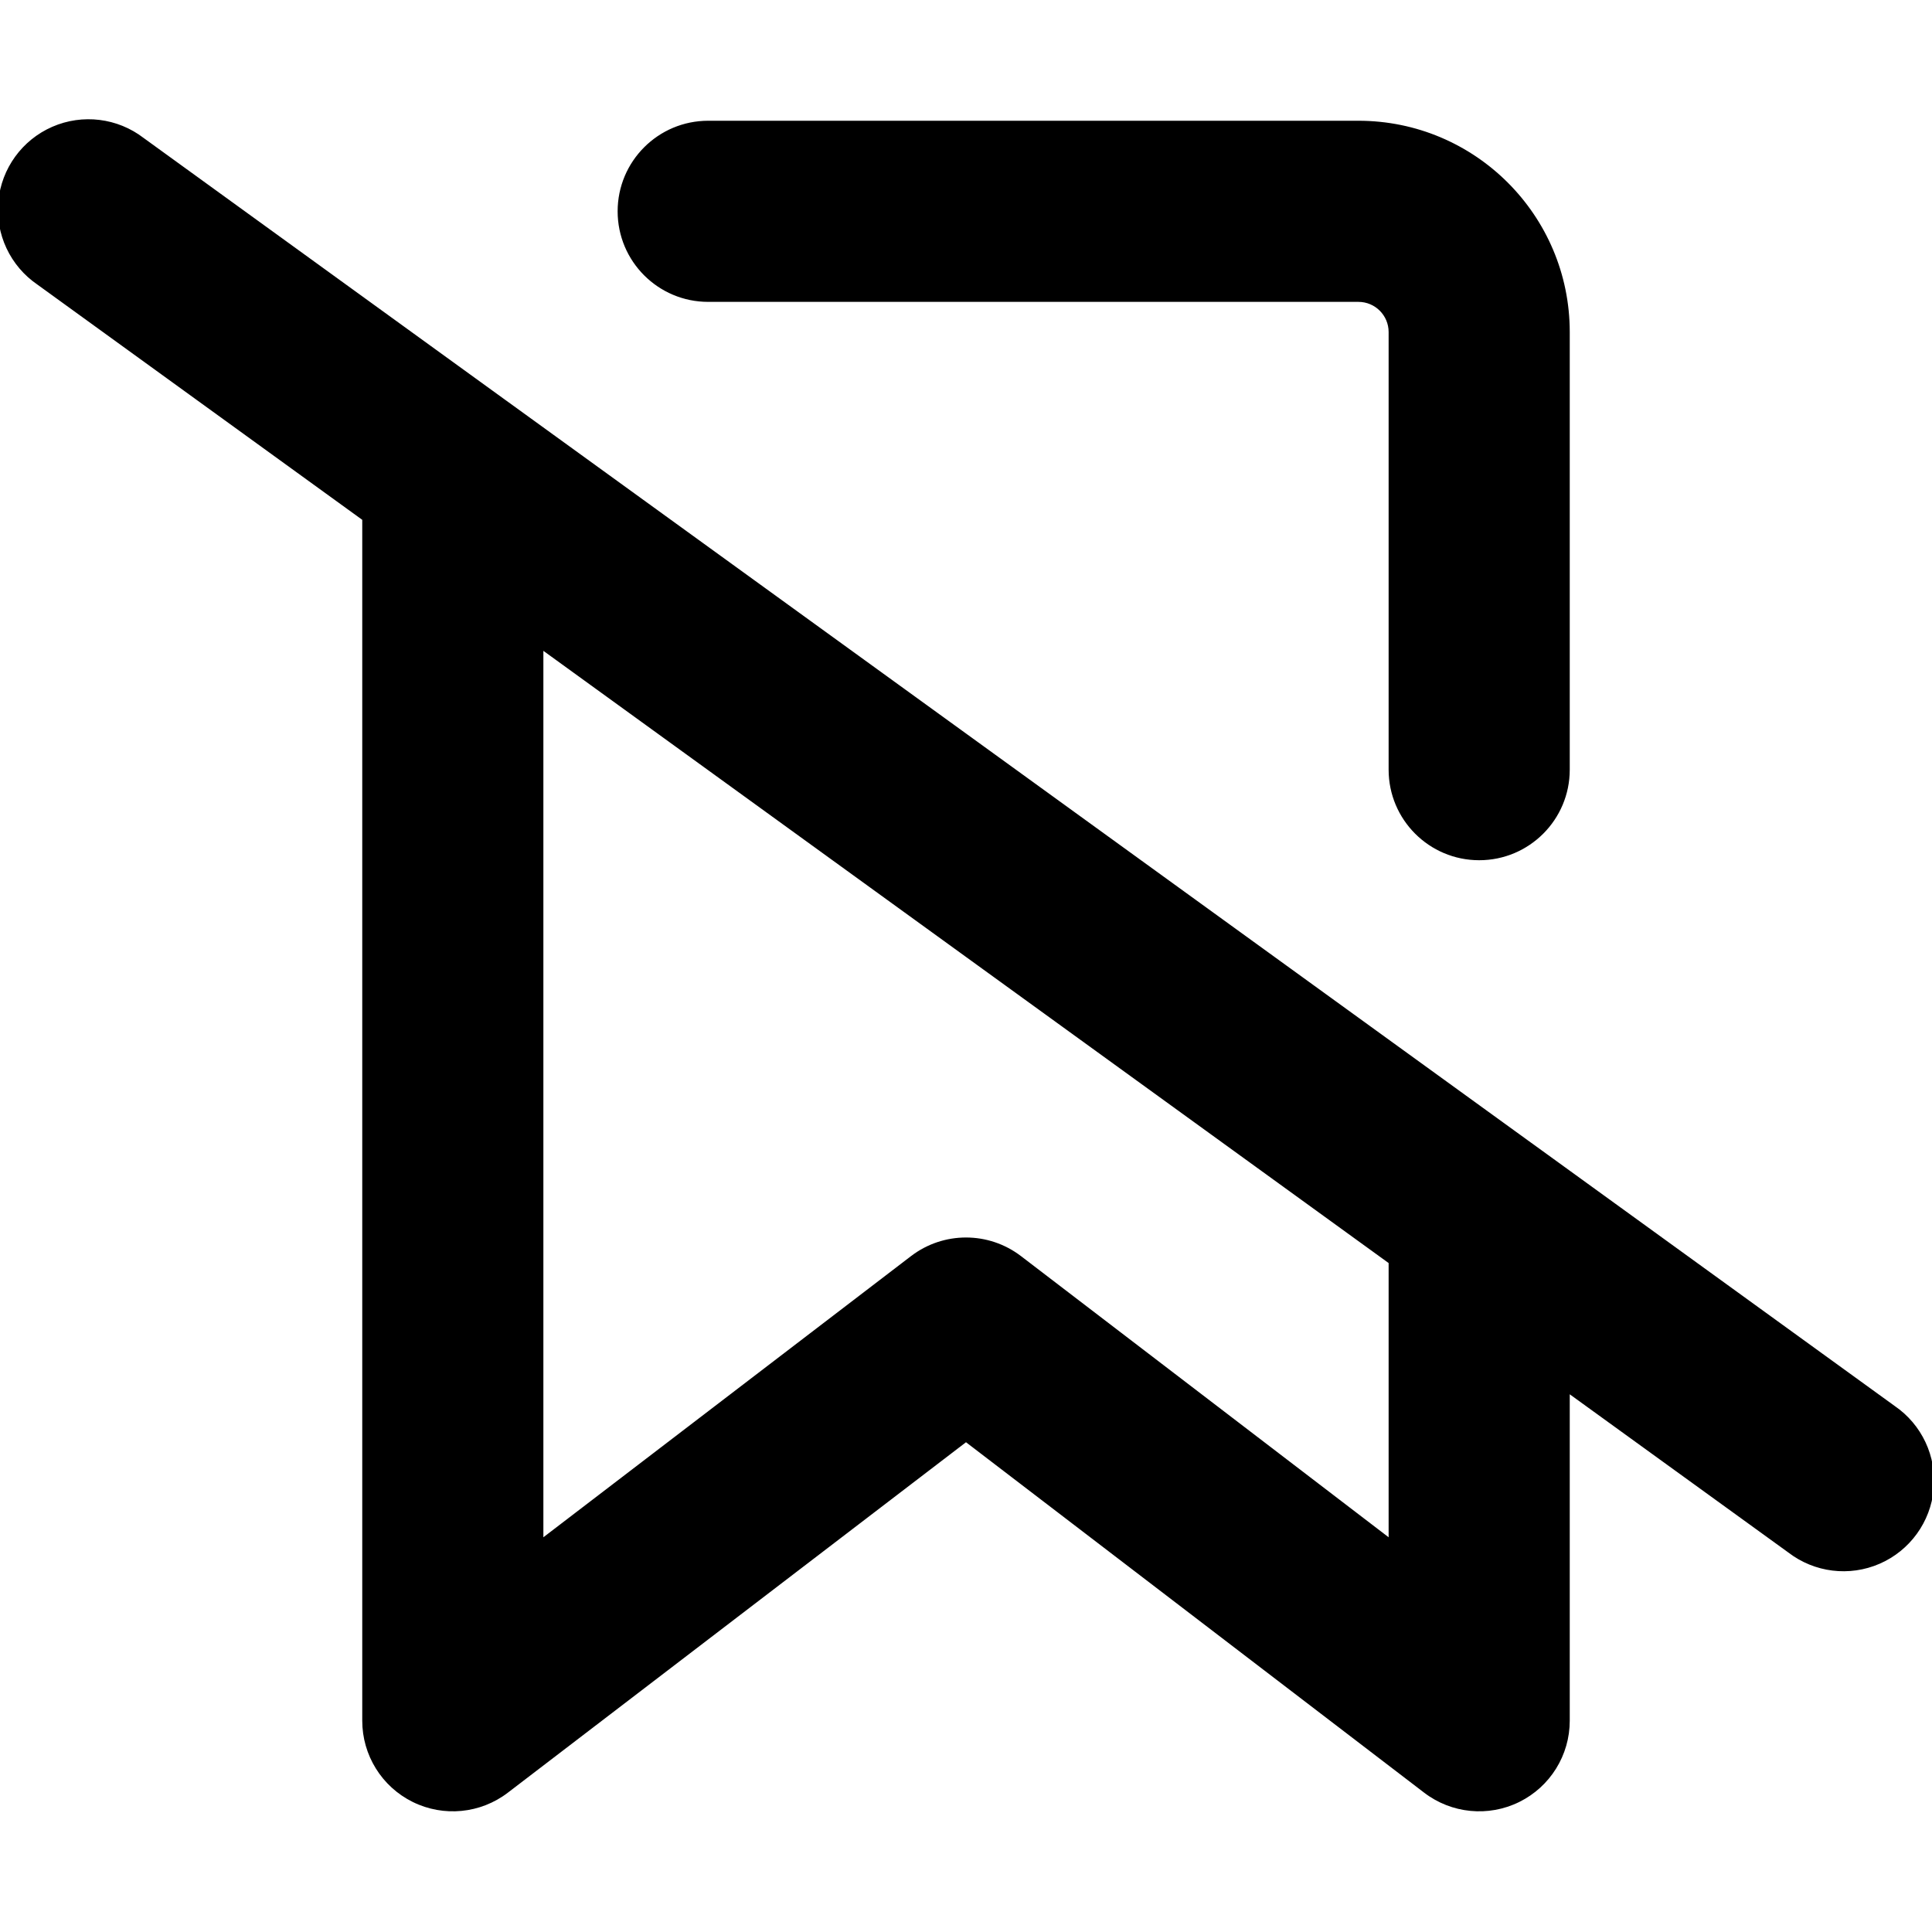
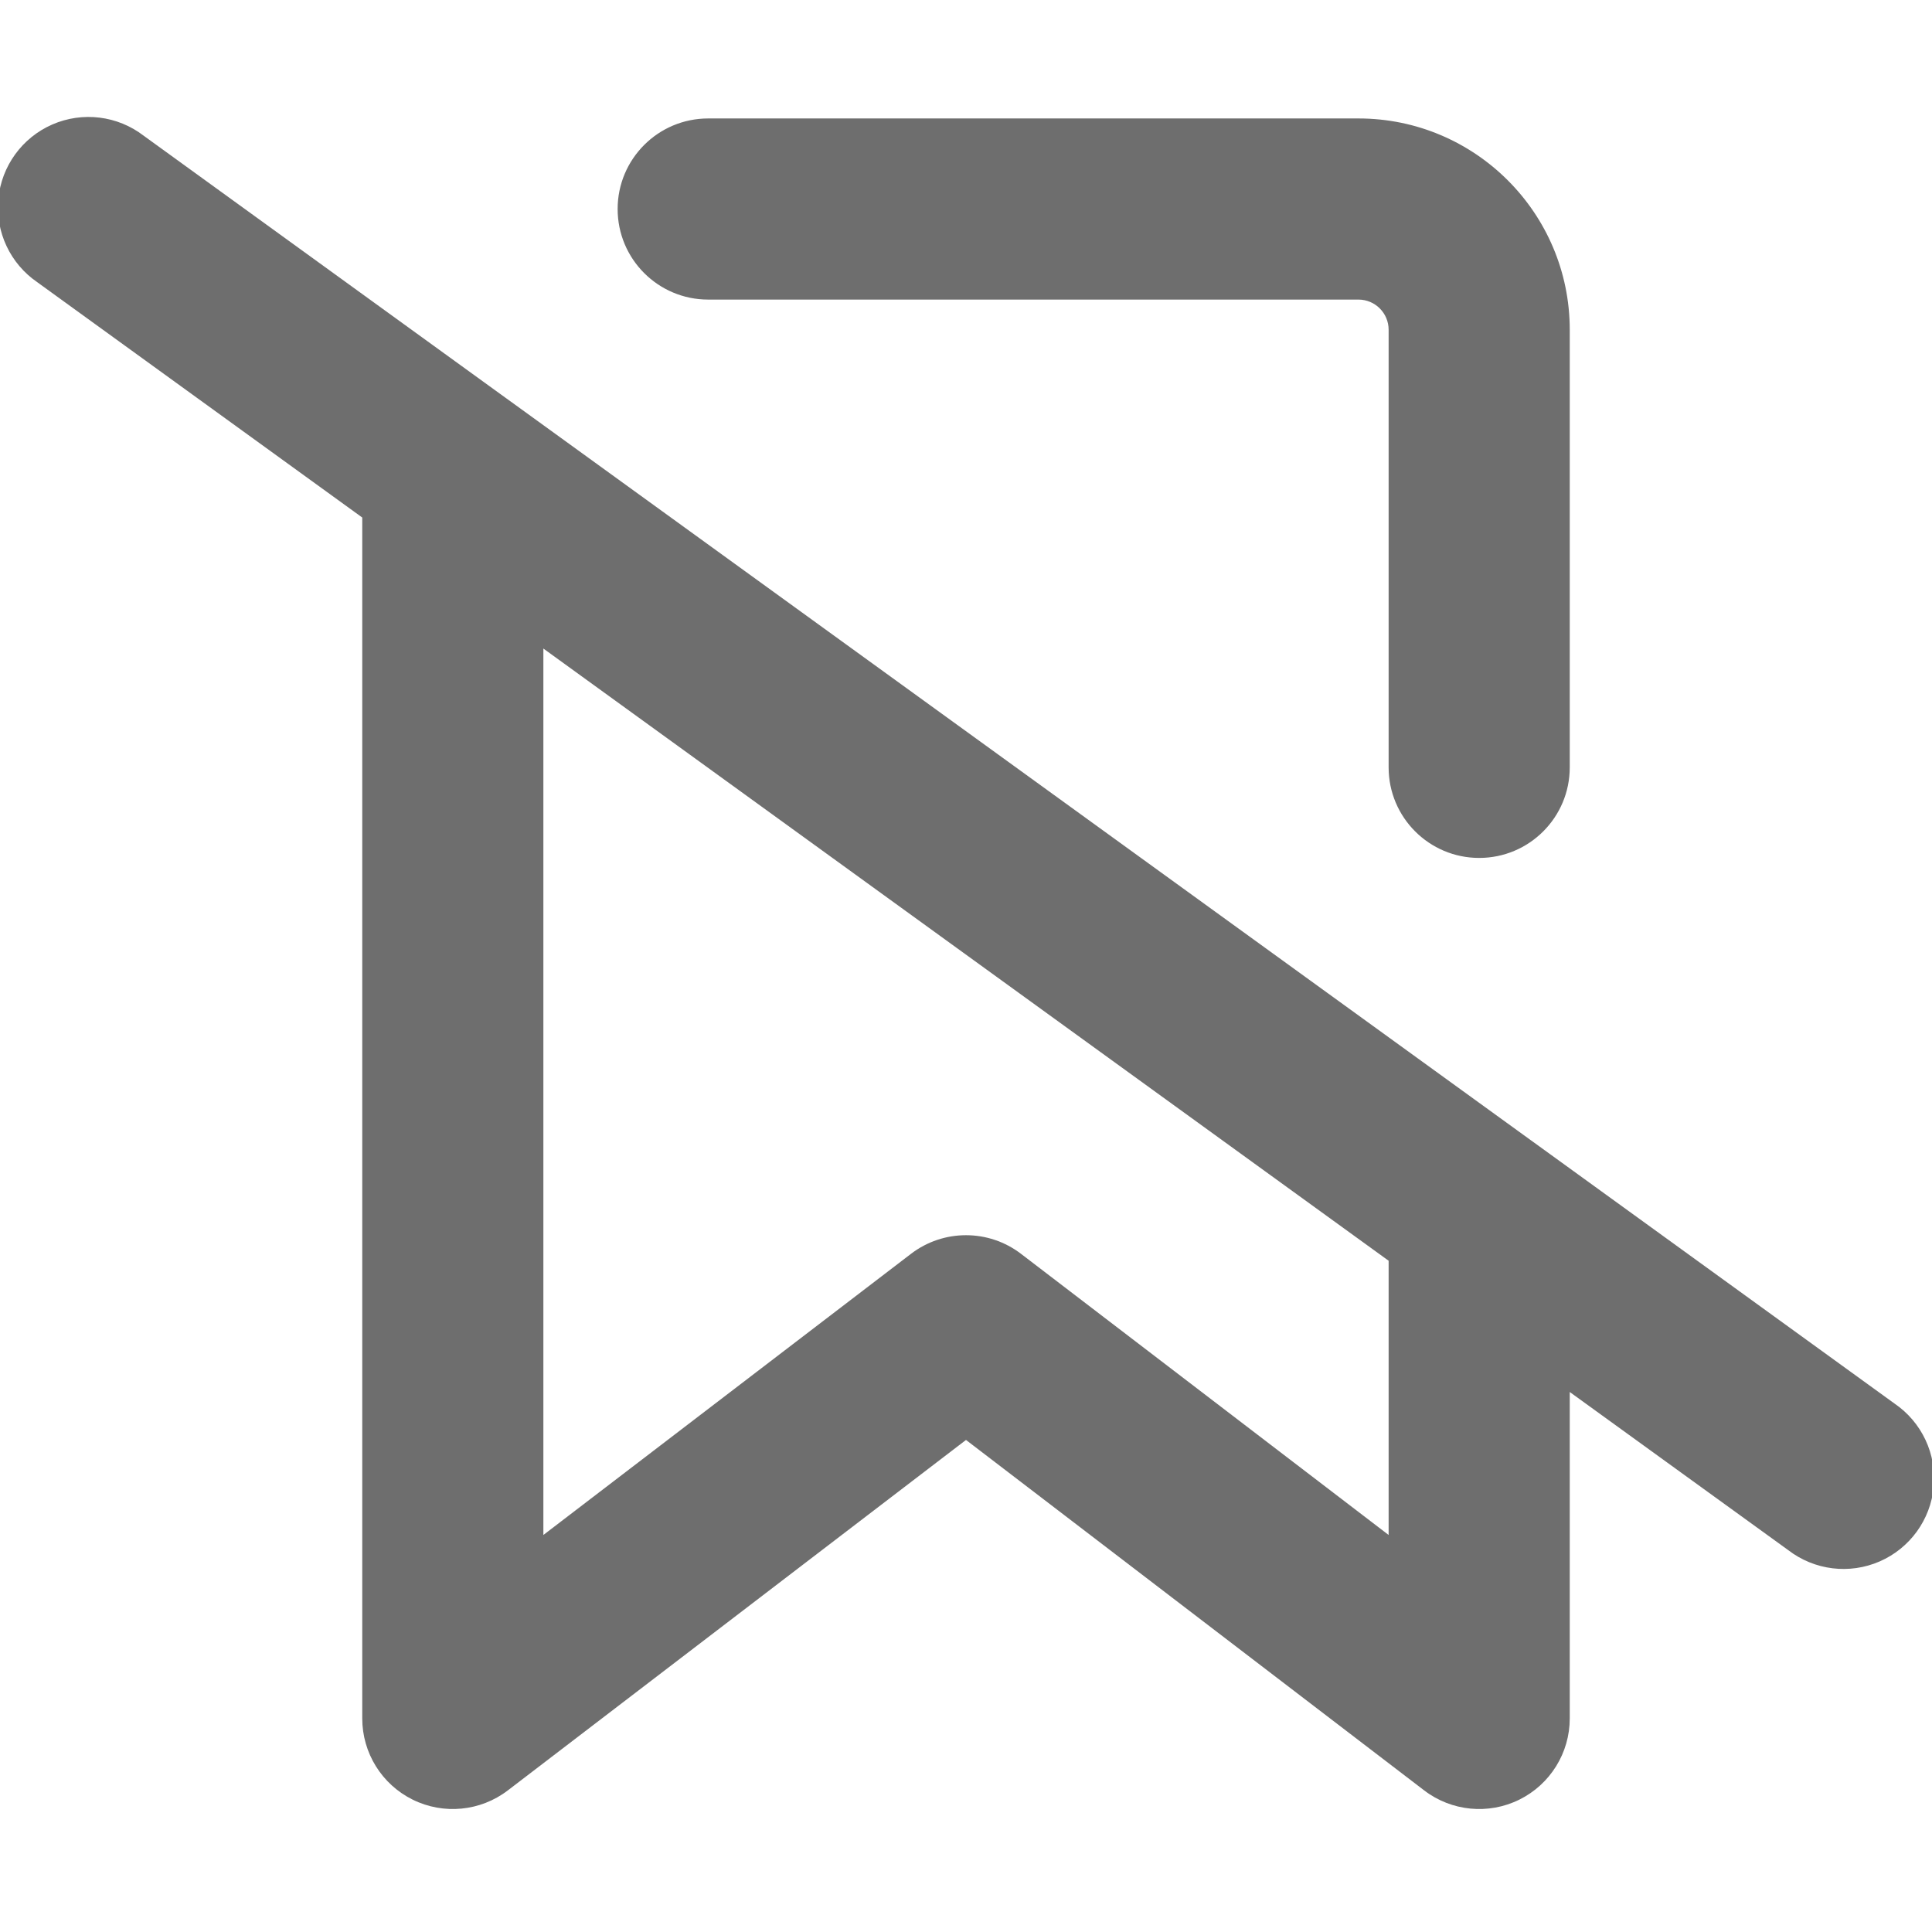
- <svg xmlns="http://www.w3.org/2000/svg" viewBox="0 0 16 16" width="16" height="16">
-   <path d="M1.19 1.143 4.182 3.31l.014.01 8.486 6.145.014.01 2.994 2.168a.75.75 0 1 1-.88 1.214L13 11.547v2.703a.75.75 0 0 1-1.206.596L8 11.944l-3.794 2.902A.75.75 0 0 1 3 14.25V4.305L.31 2.357a.75.75 0 1 1 .88-1.214ZM4.5 5.39v7.341l3.044-2.328a.75.75 0 0 1 .912 0l3.044 2.328V10.46ZM5.865 1h5.385c.966 0 1.75.784 1.75 1.75v3.624a.75.75 0 0 1-1.5 0V2.75a.25.25 0 0 0-.25-.25H5.865a.75.75 0 0 1 0-1.5Z" />
+ <svg xmlns="http://www.w3.org/2000/svg" width="16" height="16">
+   <g>
+     <path fill="#6e6e6e" id="svg_1" d="m1.19,1.124l2.992,2.167l0.014,0.01l8.486,6.145l0.014,0.01l2.994,2.168a0.75,0.75 0 1 1 -0.88,1.214l-1.81,-1.31l0,2.703a0.75,0.75 0 0 1 -1.206,0.596l-3.794,-2.902l-3.794,2.902a0.75,0.75 0 0 1 -1.206,-0.596l0,-9.945l-2.69,-1.948a0.75,0.75 0 1 1 0.88,-1.214zm3.31,4.247l0,7.341l3.044,-2.328a0.75,0.75 0 0 1 0.912,0l3.044,2.328l0,-2.271l-7,-5.07zm1.365,-4.39l5.385,0c0.966,0 1.75,0.784 1.75,1.75l0,3.624a0.75,0.75 0 0 1 -1.5,0l0,-3.624a0.25,0.25 0 0 0 -0.25,-0.25l-5.385,0a0.75,0.75 0 0 1 0,-1.5z" />
+   </g>
</svg>
